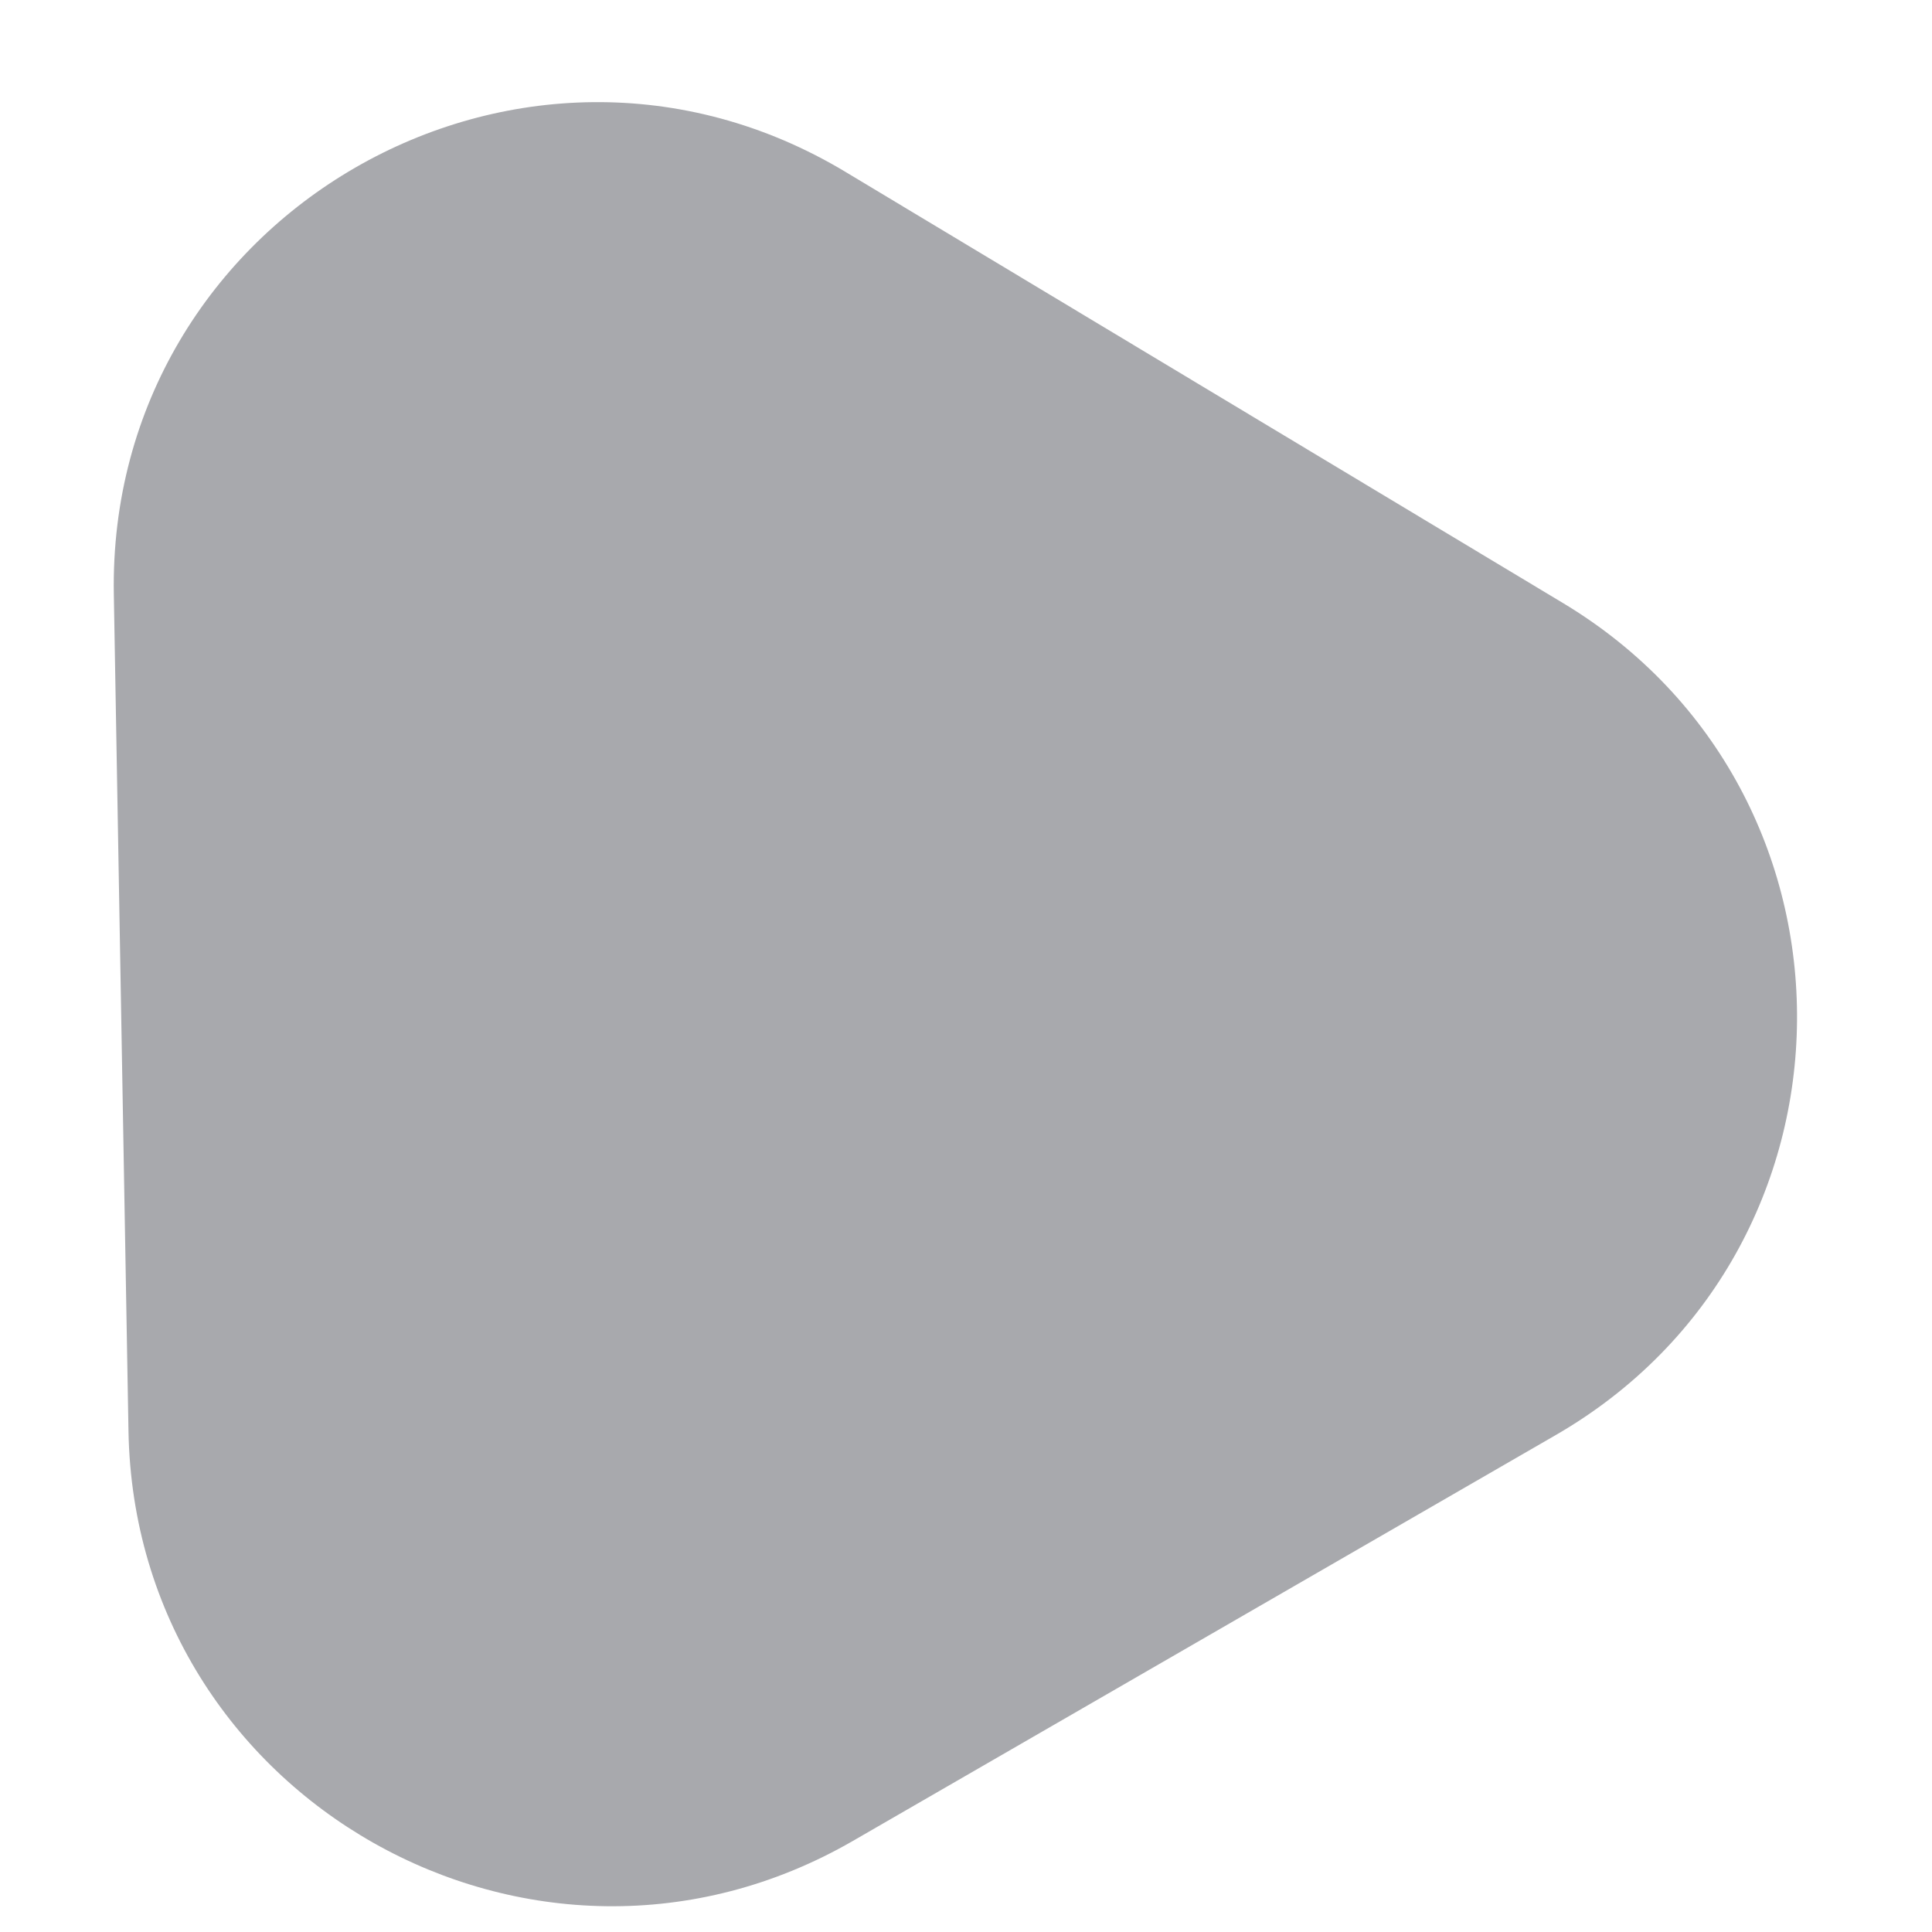
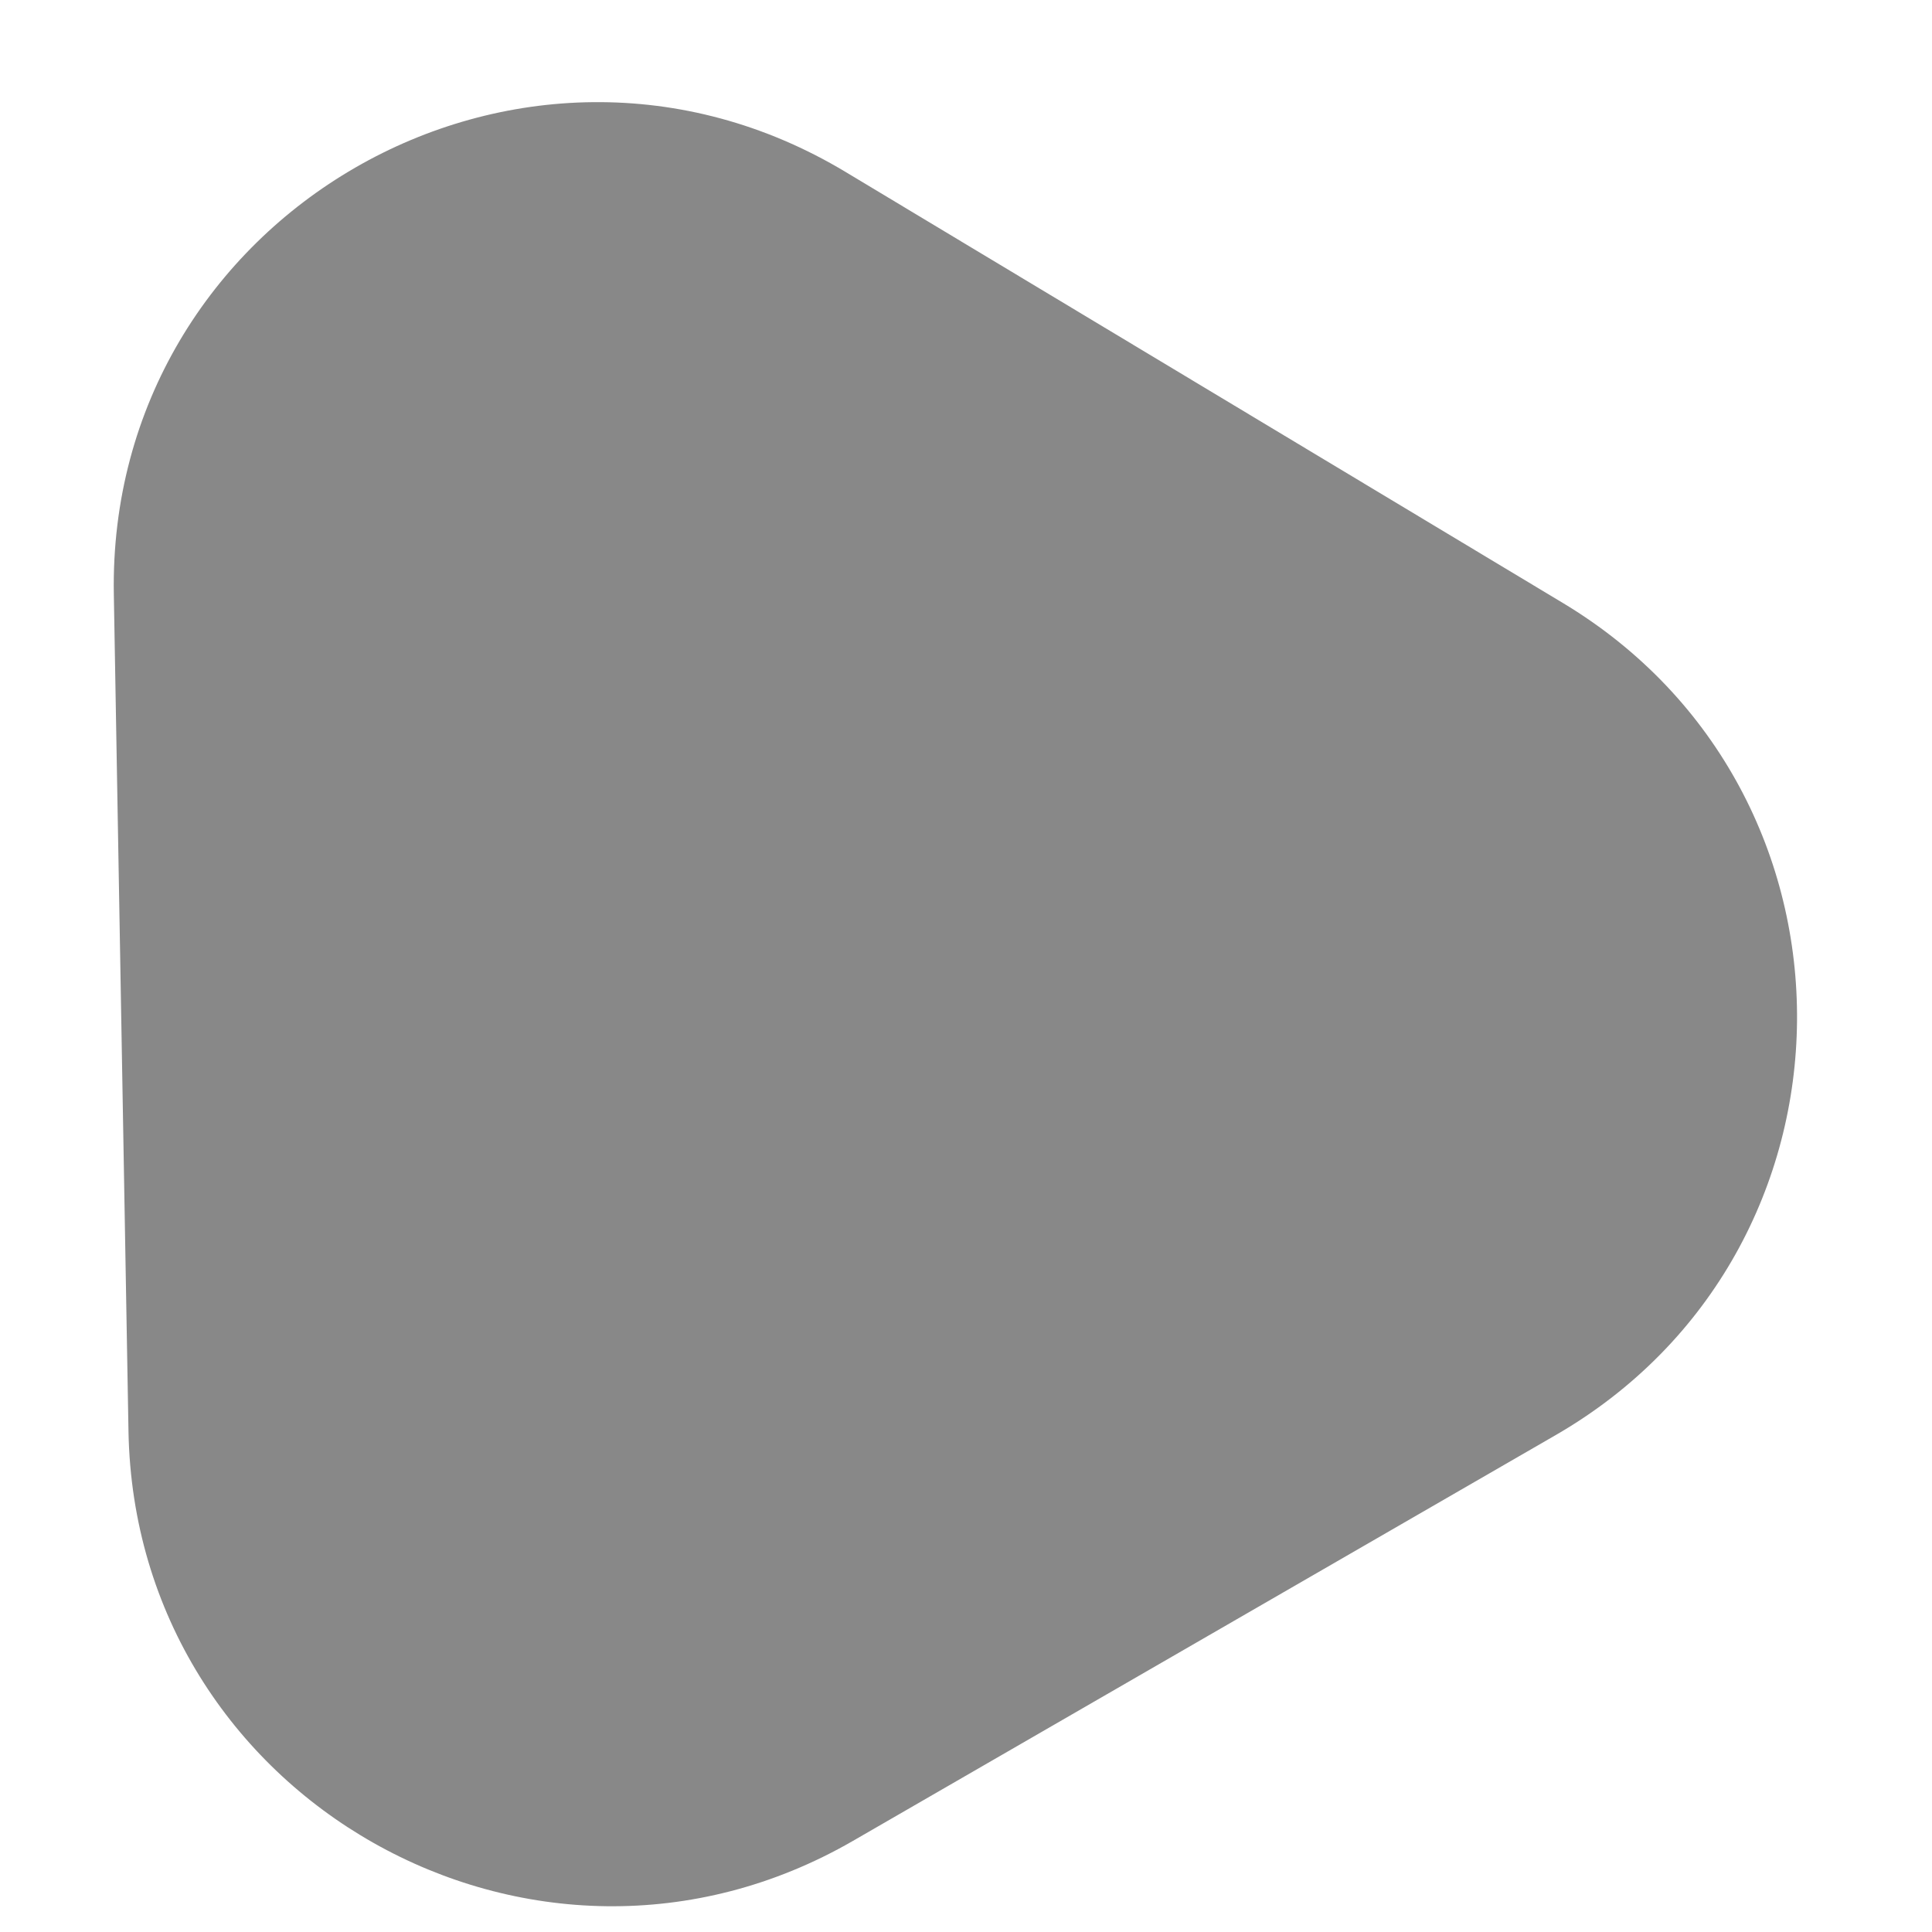
<svg xmlns="http://www.w3.org/2000/svg" width="12" height="12" viewBox="0 0 12 12" fill="none">
-   <path d="M0.707 3.691C0.666 1.336 3.232 -0.146 5.252 1.068L9.707 3.745C11.666 4.922 11.642 7.771 9.662 8.914L5.298 11.434C3.318 12.577 0.838 11.174 0.798 8.888L0.707 3.691Z" fill="#A8A9AD" />
+   <path d="M0.707 3.691C0.666 1.336 3.232 -0.146 5.252 1.068L9.707 3.745C11.666 4.922 11.642 7.771 9.662 8.914L5.298 11.434C3.318 12.577 0.838 11.174 0.798 8.888L0.707 3.691Z" fill="#888888" />
</svg>
